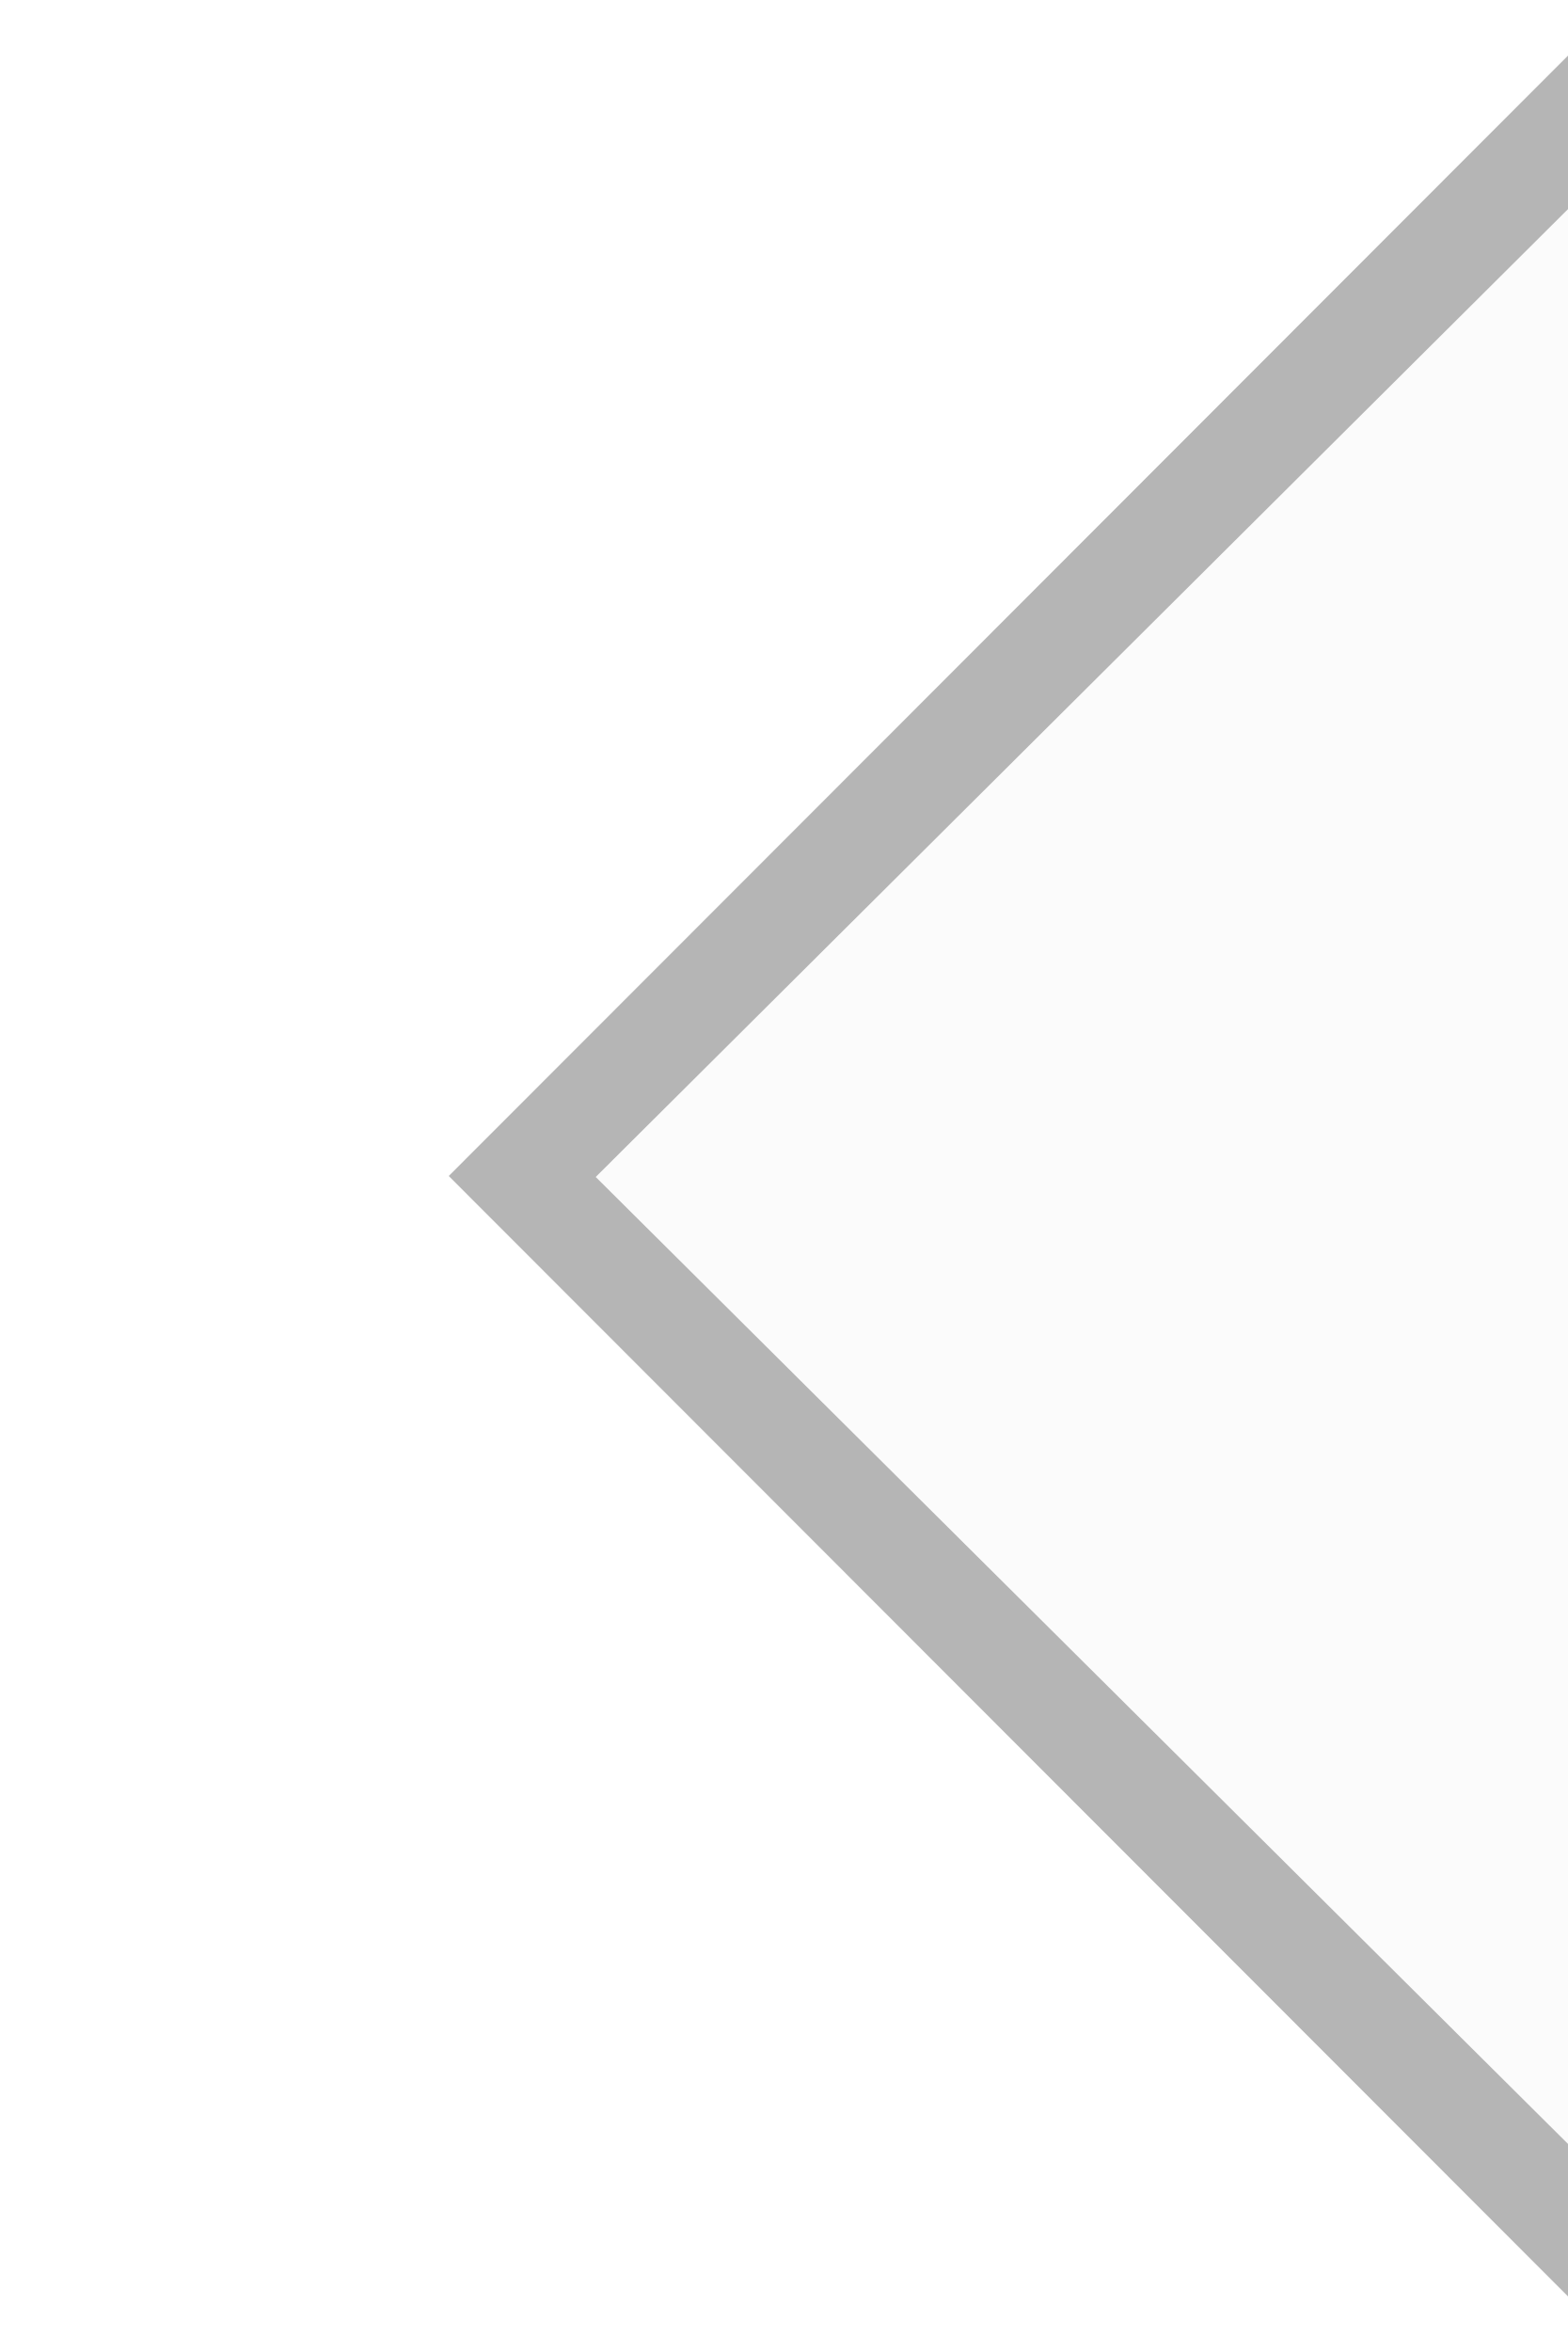
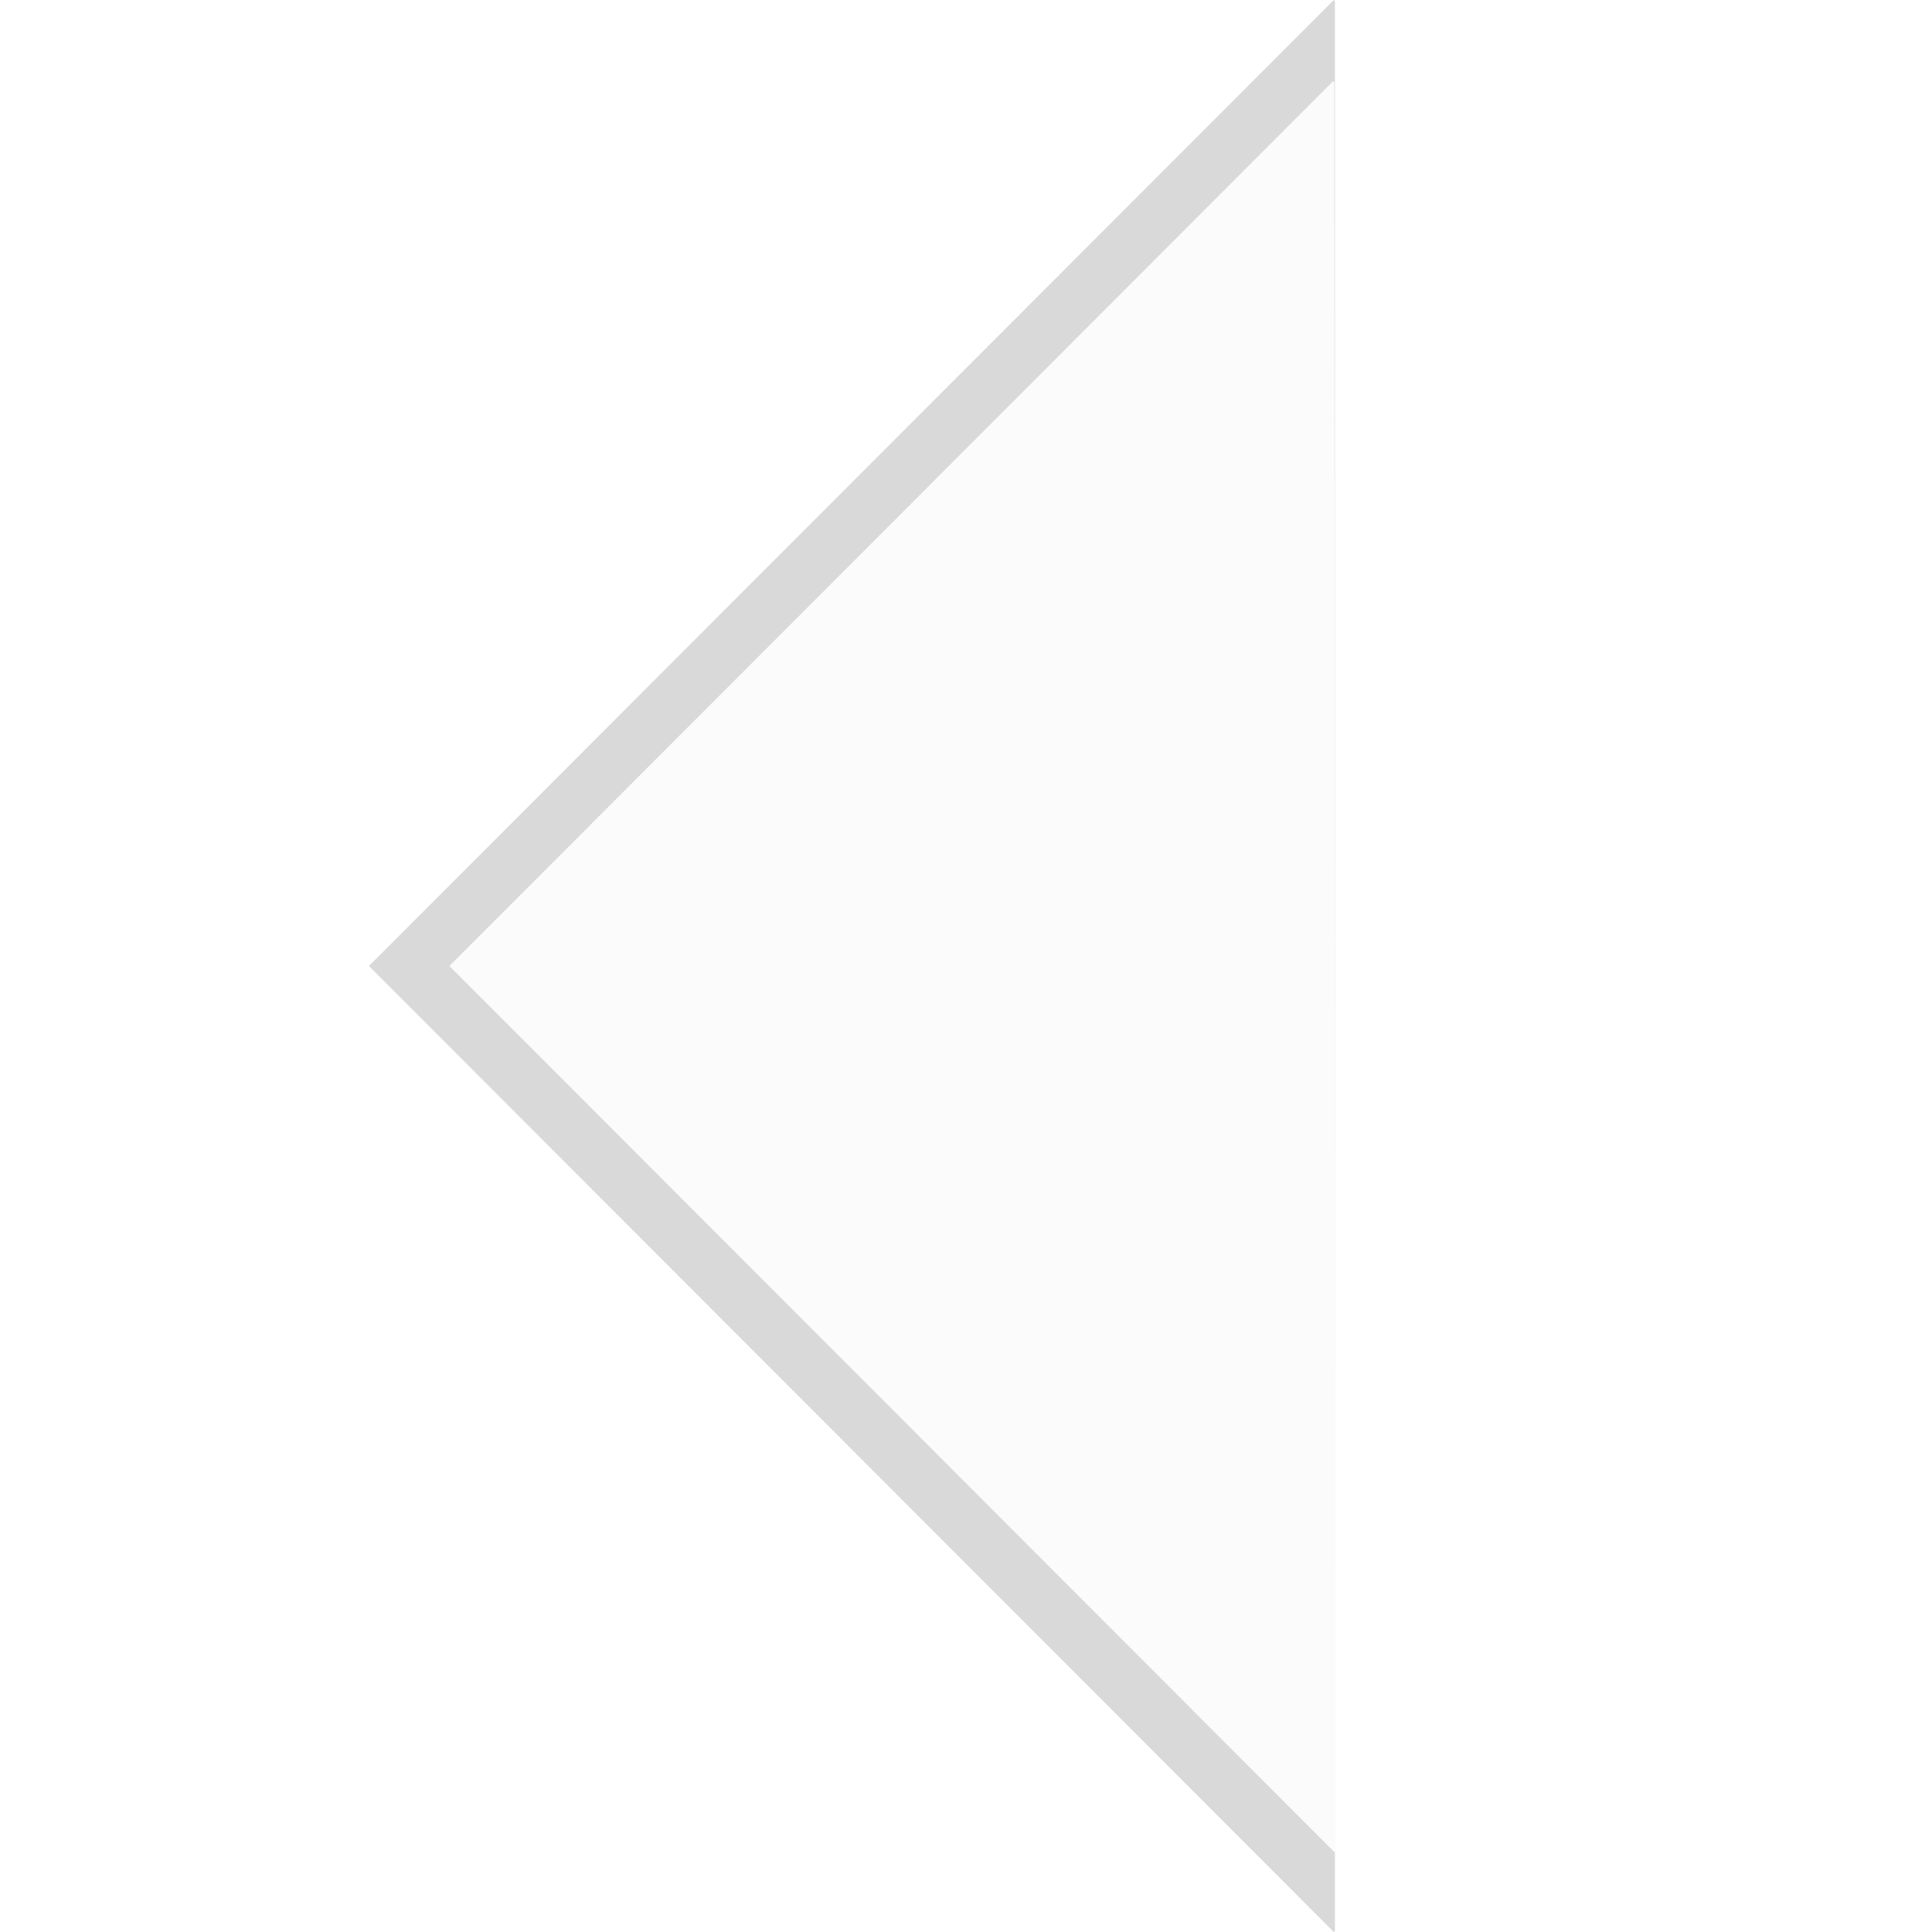
- <svg xmlns="http://www.w3.org/2000/svg" viewBox="0 0 16 24">
-   <polygon points="16.58 0.01 16.57 0 4.58 12 16.57 24 16.58 23.98 16.58 0.01" fill="#b5b5b5" />
-   <polyline points="16.63 1.51 6.08 12.01 16.63 22.5" fill="#fbfbfb" />
+ <svg xmlns="http://www.w3.org/2000/svg" viewBox="0 0 24 24">
+   <polygon opacity="0.15" points="16.583,0.015 16.569,0 4.583,12 16.569,24 16.583,23.985" />
+   <polygon fill="#fbfbfb" points="16.575,1.021 16.561,1.008 5.583,12 16.577,23.008 16.591,22.994 " />
</svg>
